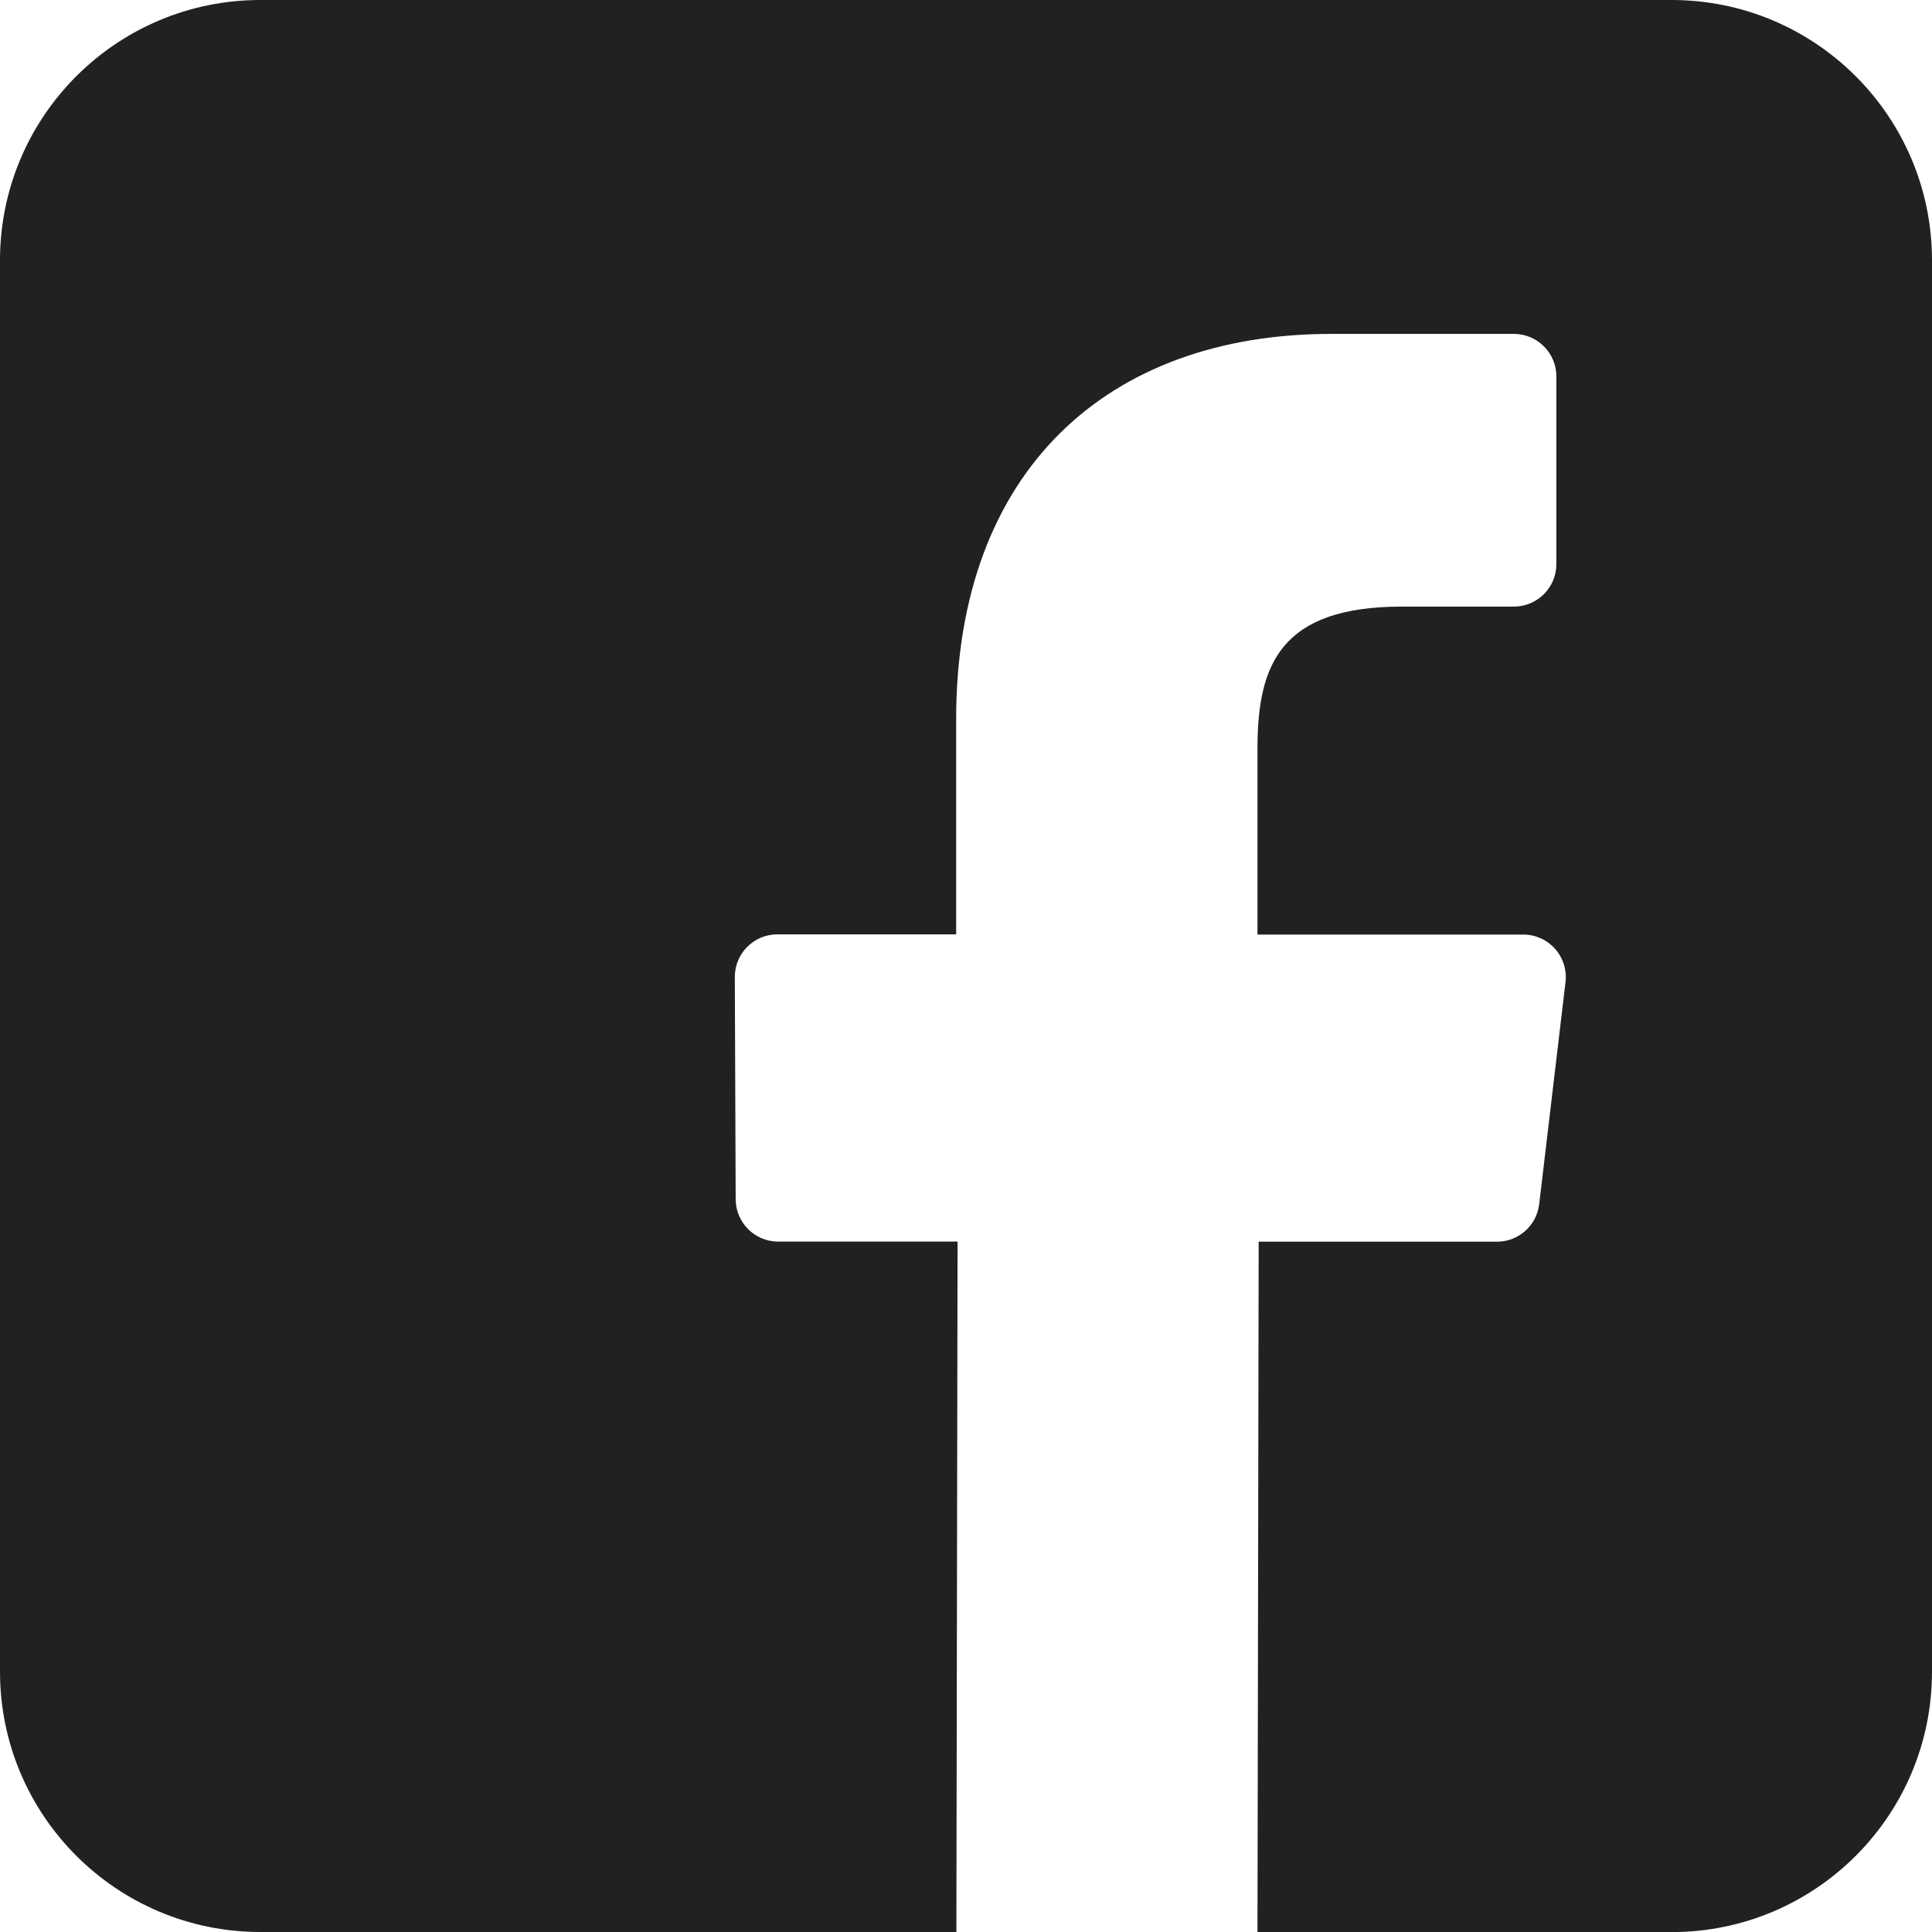
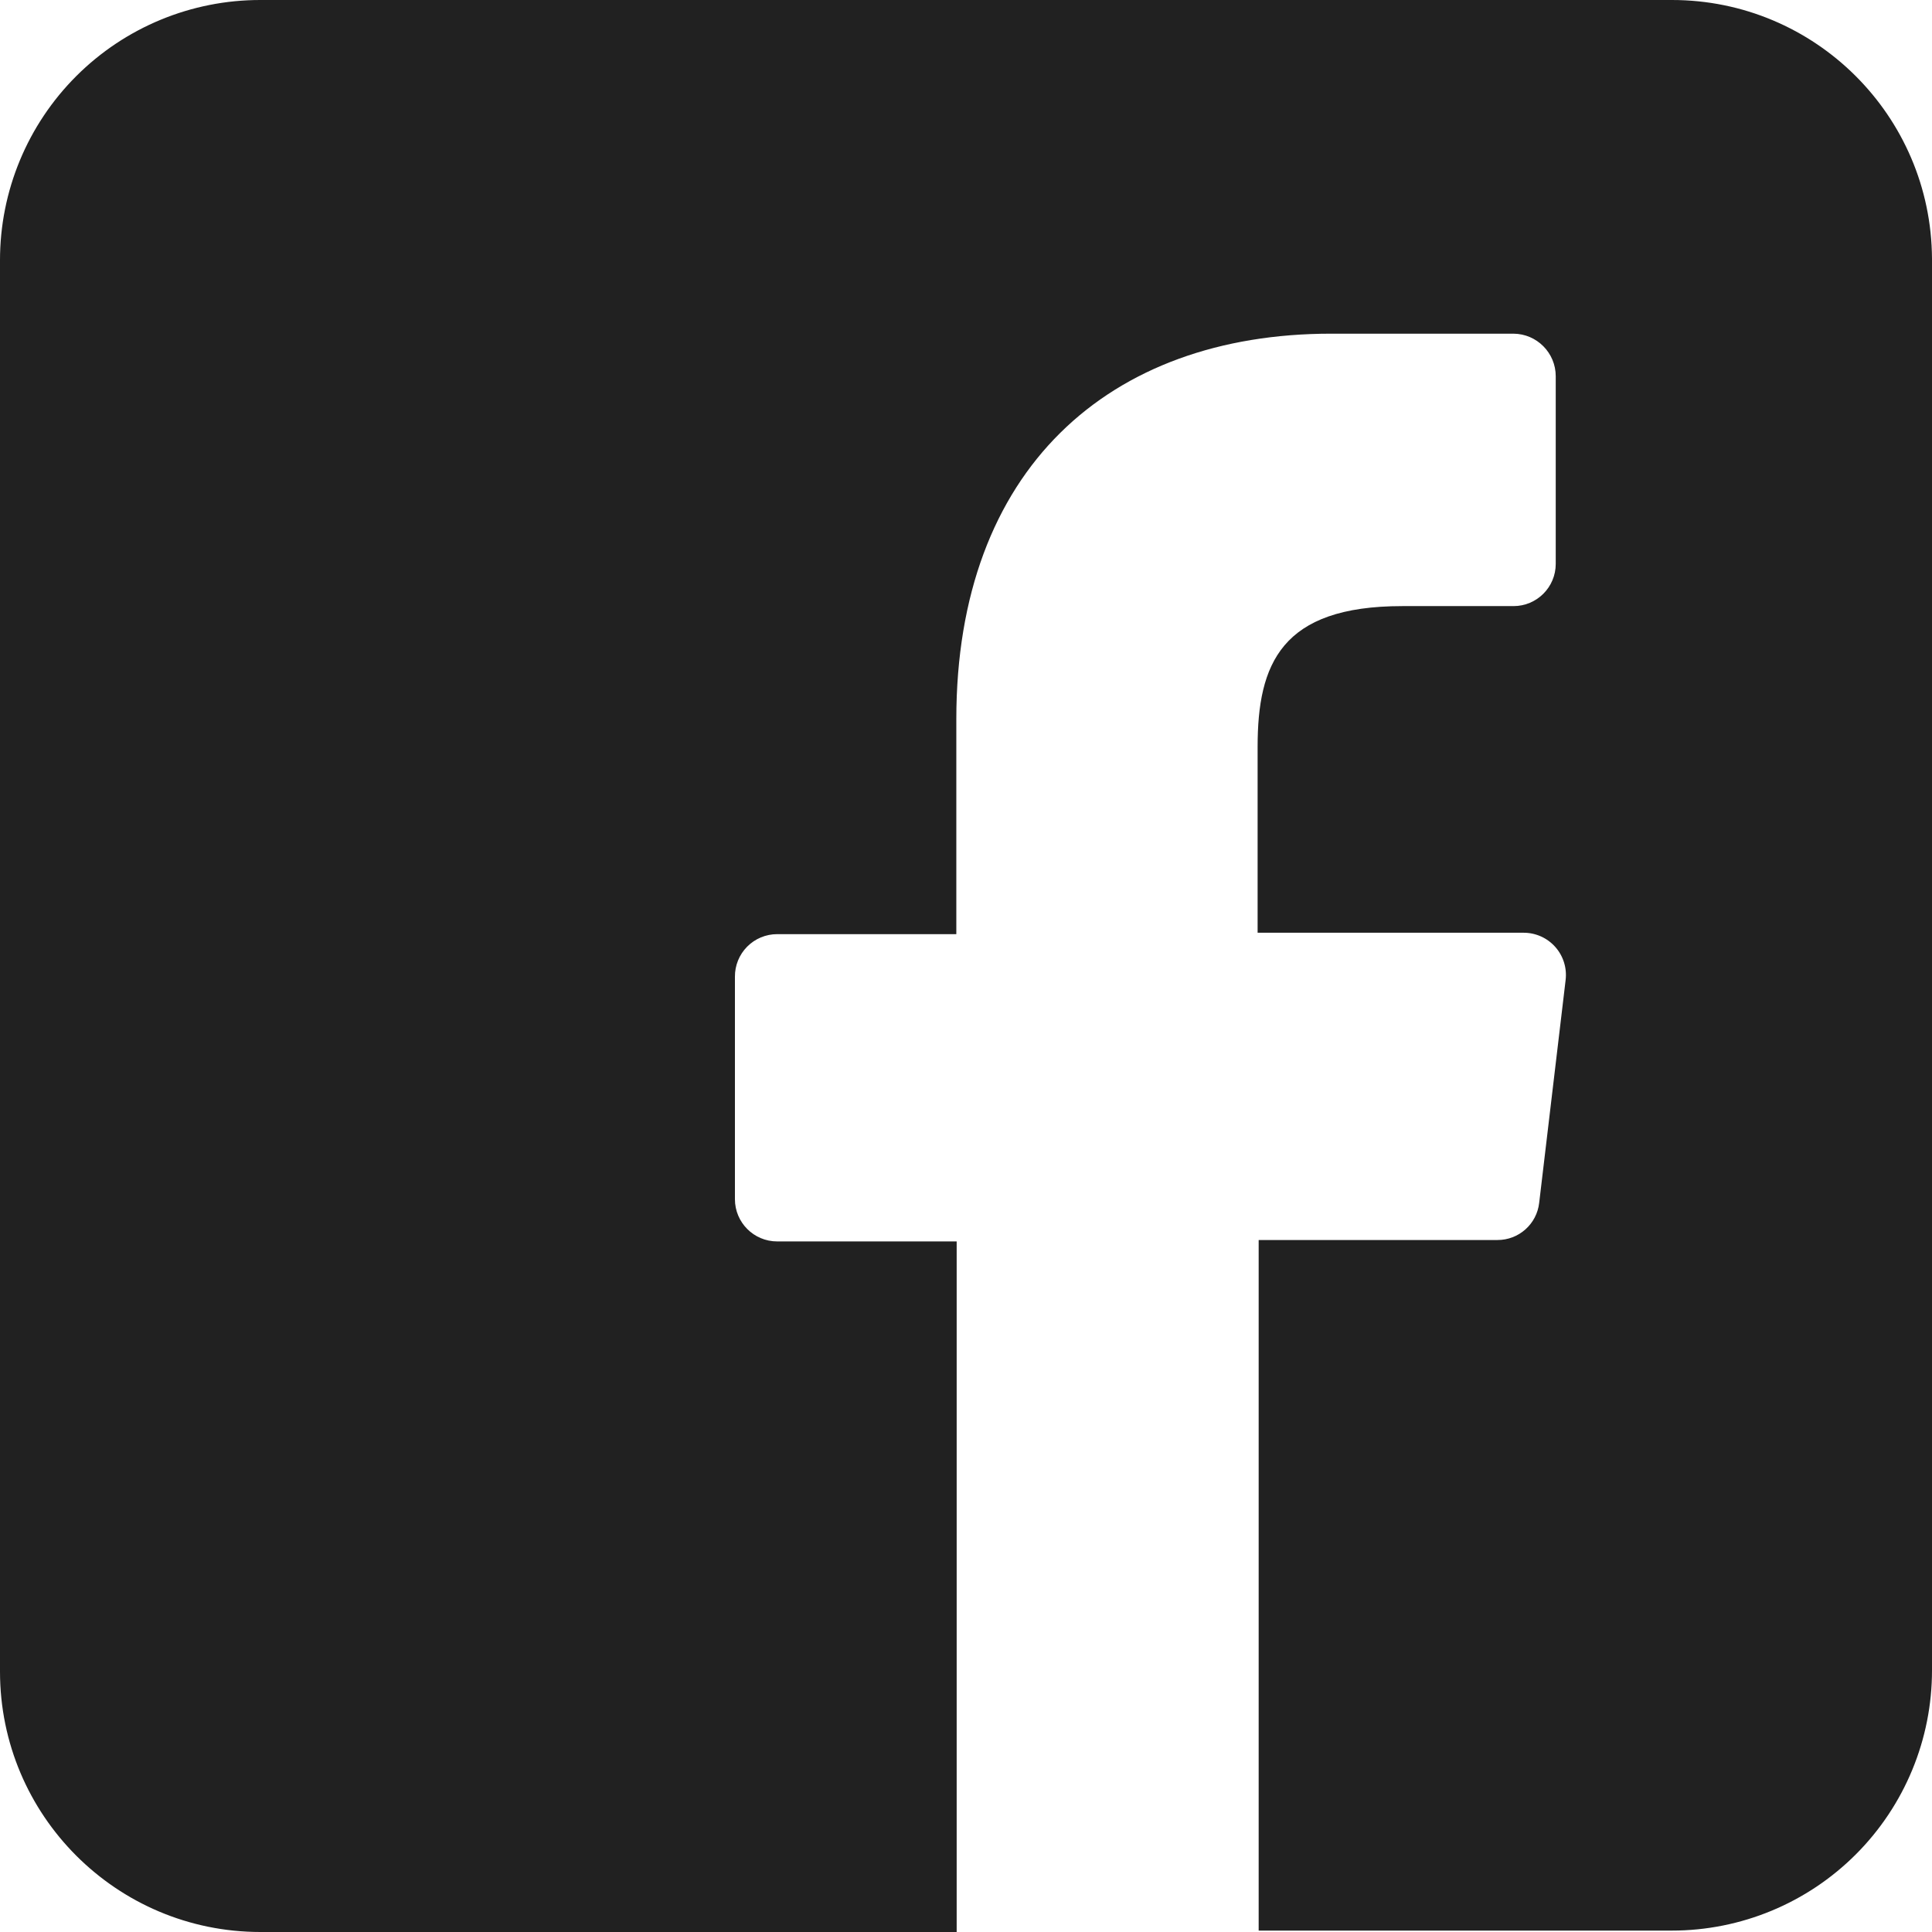
- <svg xmlns="http://www.w3.org/2000/svg" id="Layer_1" data-name="Layer 1" viewBox="0 0 408.78 408.79">
+ <svg xmlns="http://www.w3.org/2000/svg" id="Layer_1" data-name="Layer 1" viewBox="0 0 54.89 54.89">
  <defs>
    <style>.cls-1{fill:#212121;}</style>
  </defs>
-   <path class="cls-1" d="M353.7,0H55.09A55.09,55.09,0,0,0,0,55.08V353.7a55.09,55.09,0,0,0,55.09,55.09H202.36l.25-146.08h-38a9,9,0,0,1-8.95-8.92l-.18-47.09a9,9,0,0,1,8.95-9h37.88v-45.5c0-52.8,32.25-81.55,79.35-81.55h38.65a9,9,0,0,1,9,9v39.7a9,9,0,0,1-8.95,9H296.65c-25.62,0-30.58,12.17-30.58,30v39.39h56.29a9,9,0,0,1,8.89,10l-5.58,47.09a9,9,0,0,1-8.89,7.9H266.32l-.25,146.08H353.7a55.09,55.09,0,0,0,55.09-55.09V55.08A55.09,55.09,0,0,0,353.7,0Z" transform="translate(0 0)" />
+   <path class="cls-1" d="M47.5,353.9H7.4A7.39,7.39,0,0,0,0,361.29v40.1a7.4,7.4,0,0,0,7.4,7.4H27.18l0-19.62h-5.1a1.2,1.2,0,0,1-1.2-1.2l0-6.32a1.2,1.2,0,0,1,1.2-1.21h5.09v-6.11c0-7.09,4.33-10.95,10.65-10.95H43a1.21,1.21,0,0,1,1.2,1.21v5.33a1.2,1.2,0,0,1-1.2,1.2H39.84c-3.44,0-4.11,1.64-4.11,4v5.28h7.56a1.2,1.2,0,0,1,1.19,1.35l-.75,6.32a1.19,1.19,0,0,1-1.19,1.06H35.76l0,19.62H47.5a7.39,7.39,0,0,0,7.39-7.4v-40.1A7.39,7.39,0,0,0,47.5,353.9Z" transform="translate(0 -353.9)" />
</svg>
